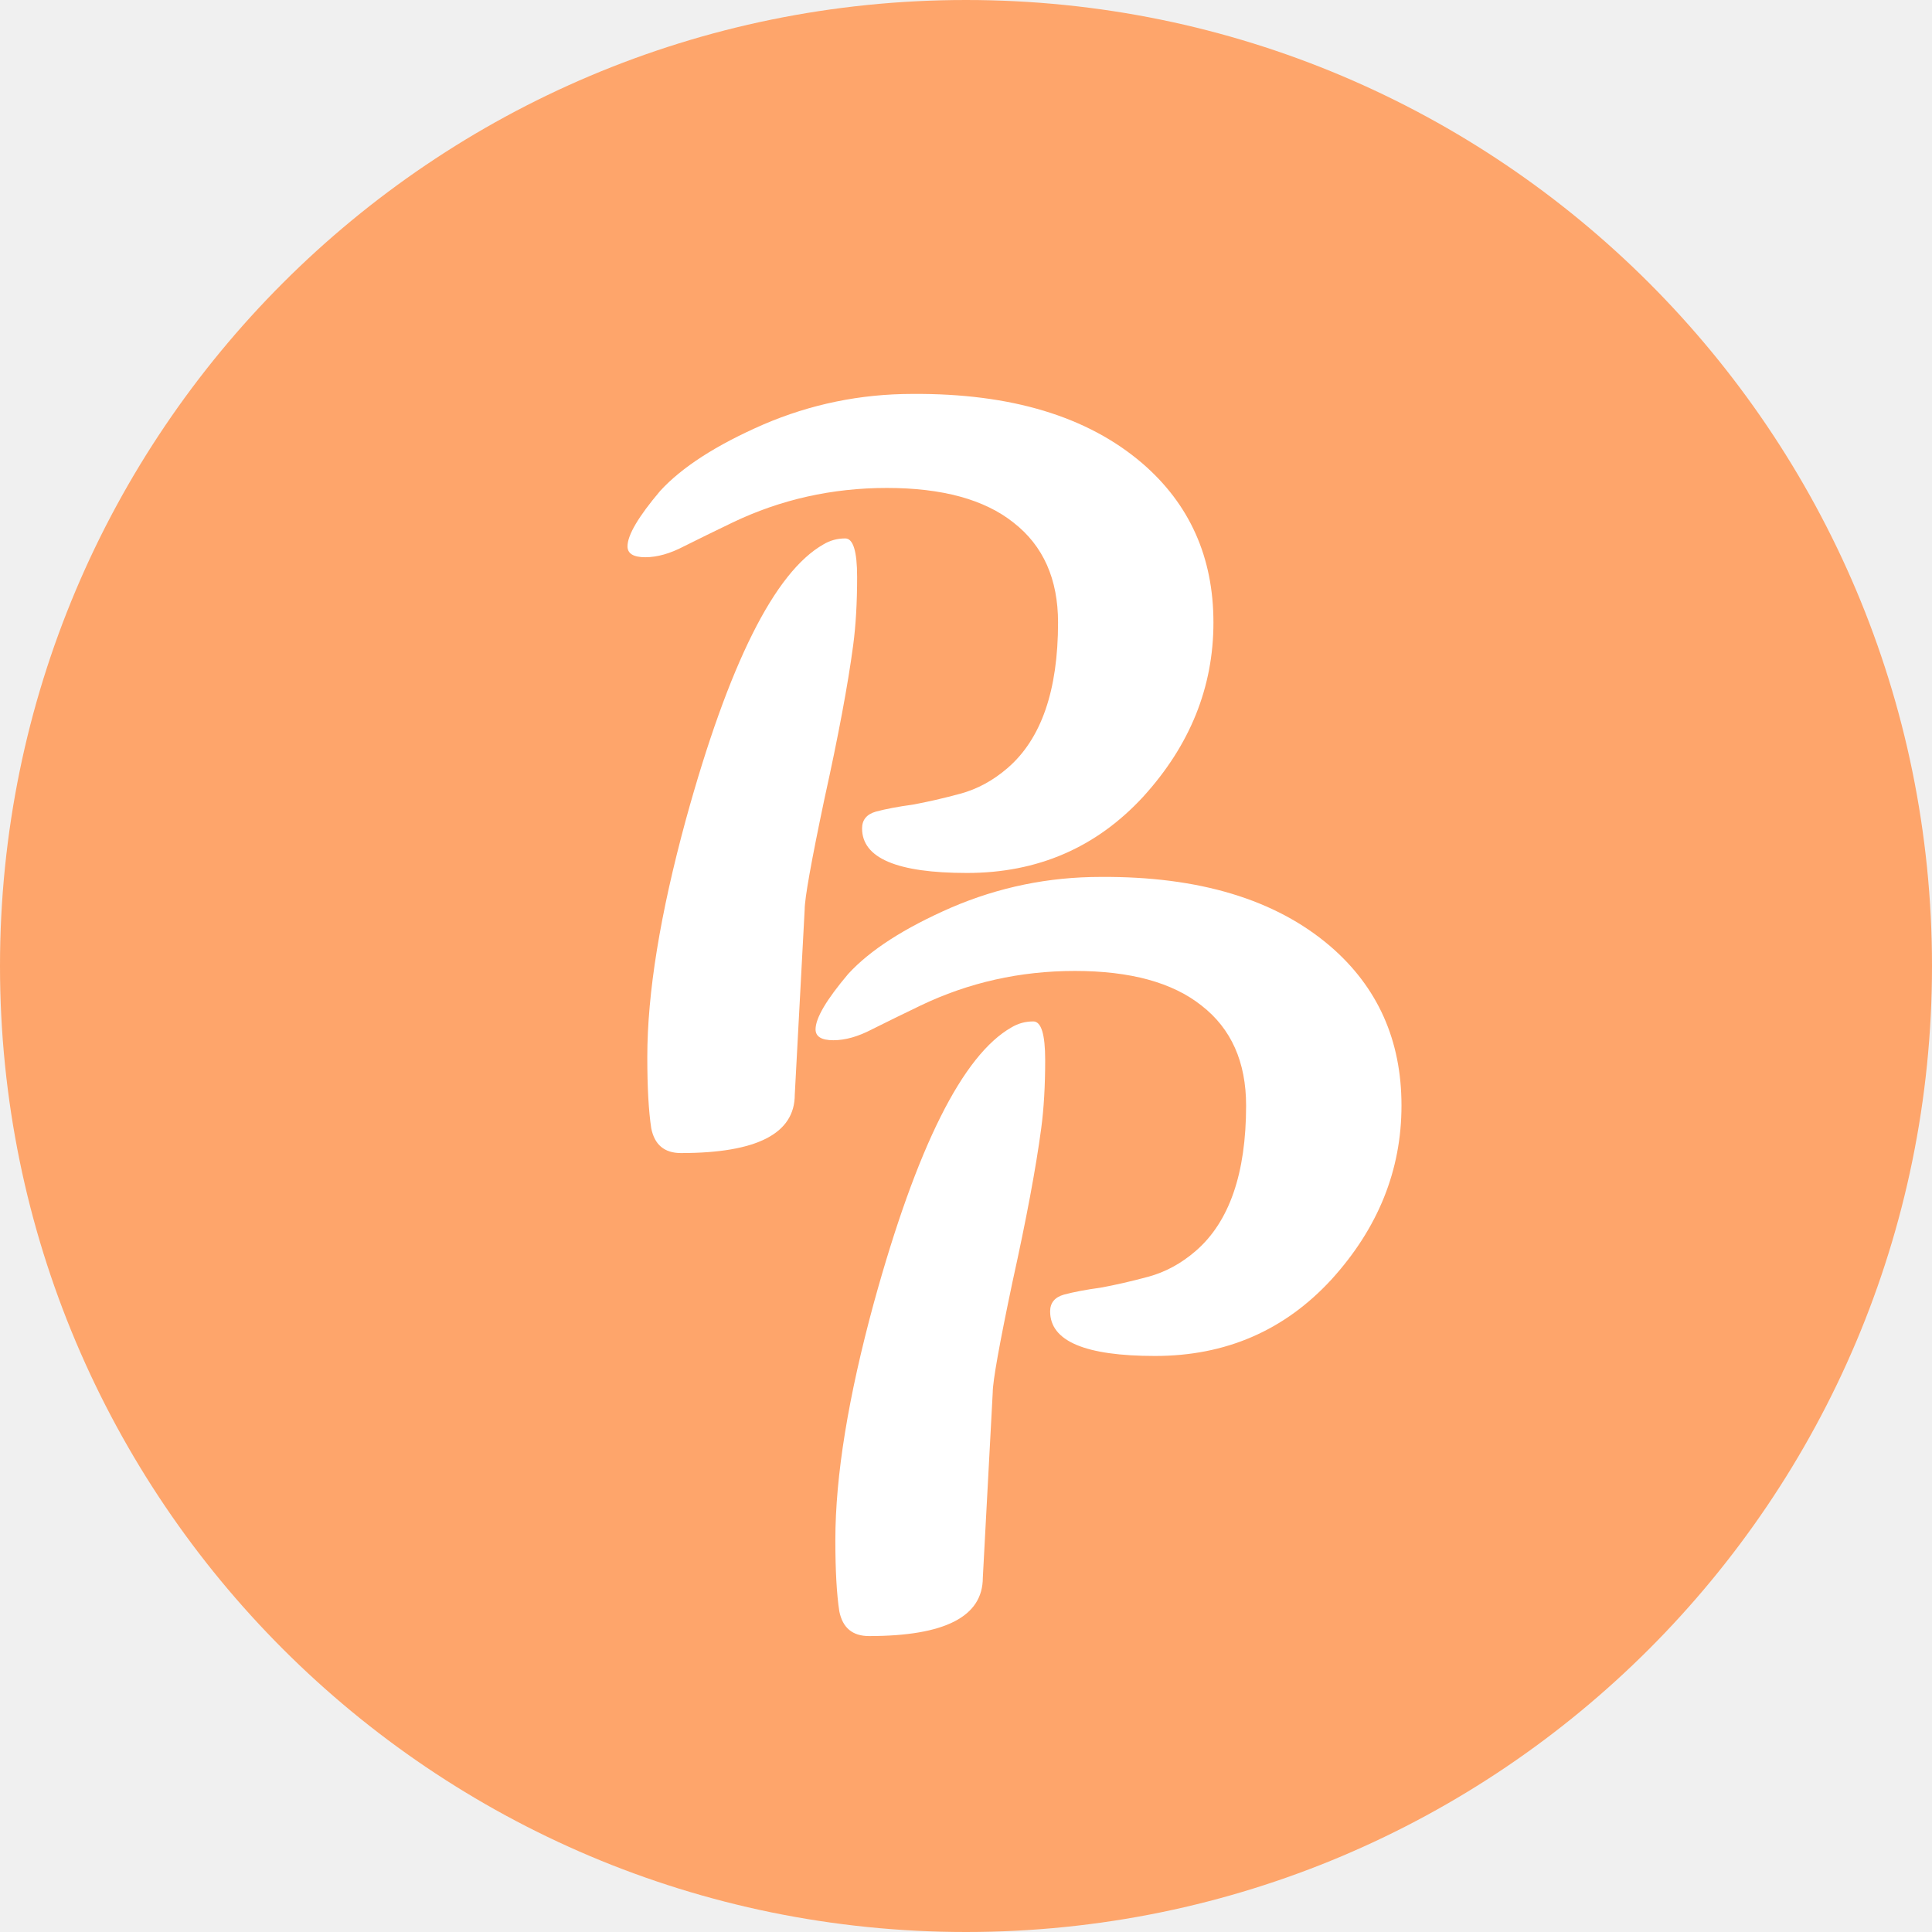
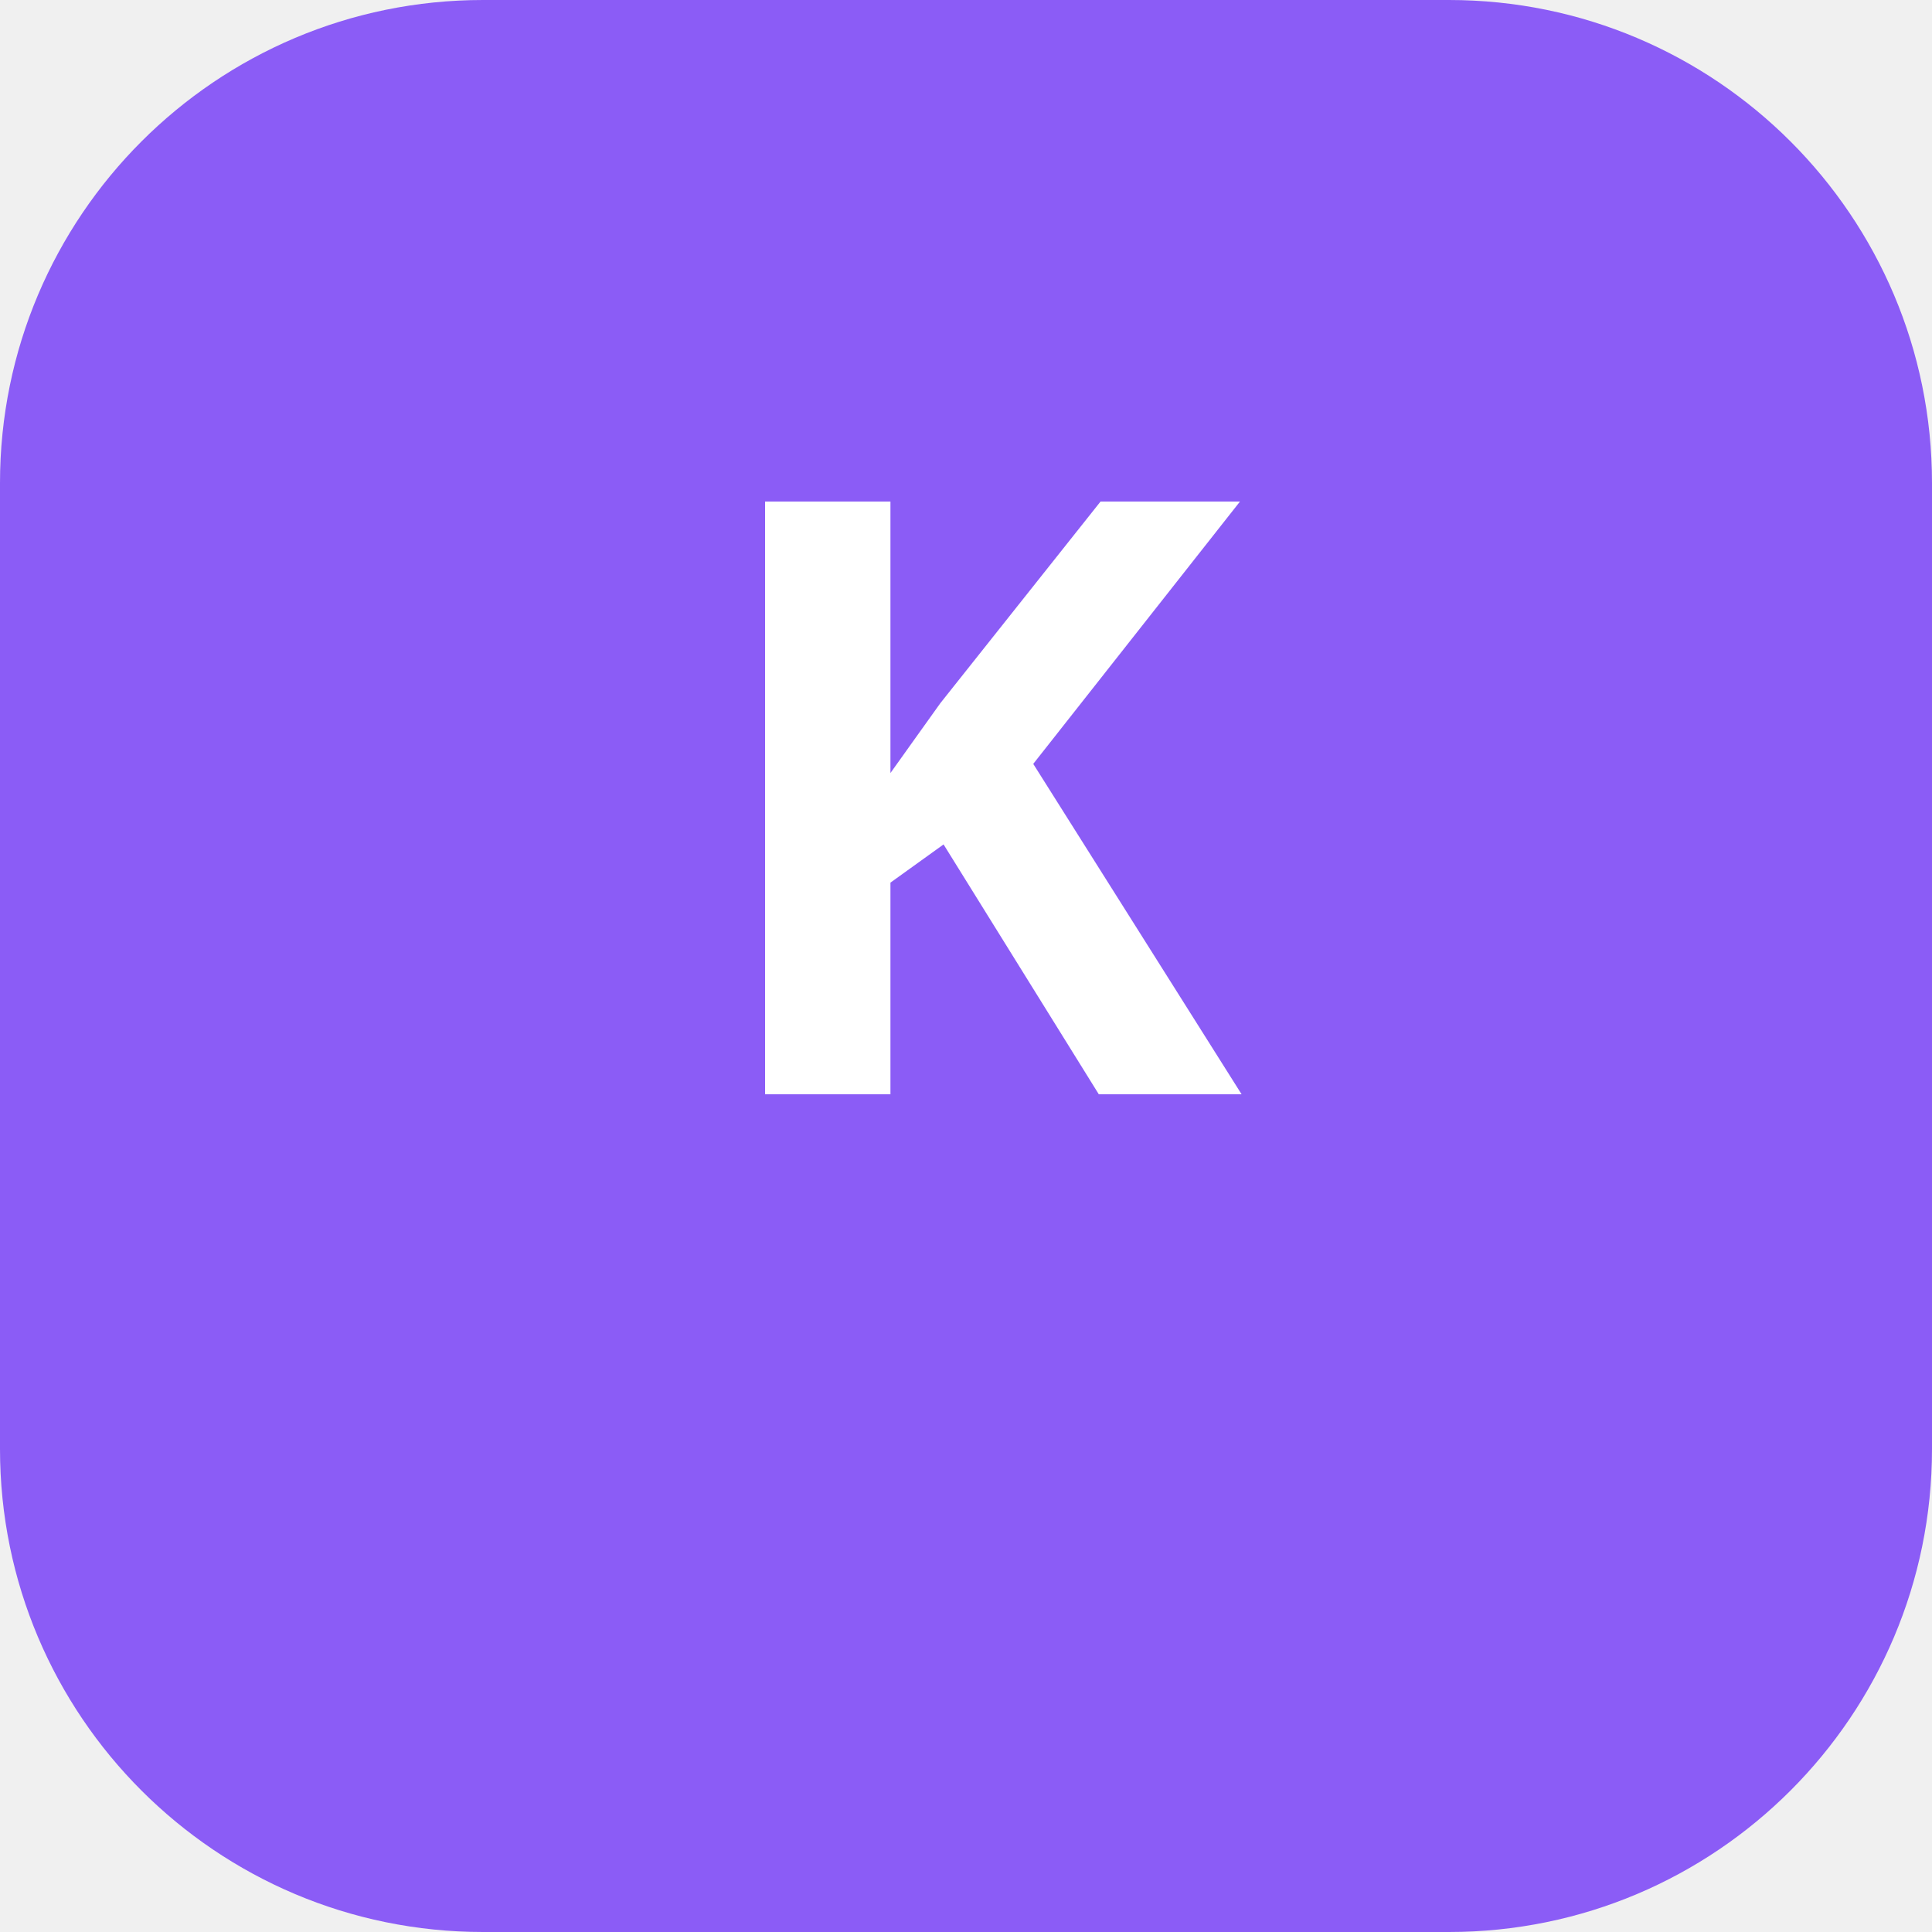
- <svg xmlns="http://www.w3.org/2000/svg" width="976" height="976" viewBox="0 0 976 976" fill="none">
-   <circle cx="488" cy="488" r="488" fill="#FEA56B" />
-   <path d="M401.5 553C401.5 572.667 382.333 582.5 344 582.5C335.667 582.5 330.667 578.333 329 570C327.667 561.333 327 549.333 327 534C327 501.667 333.5 461.667 346.5 414C368.167 335.333 391.333 289 416 275C419.333 273 423 272 427 272C431 272 433 278.5 433 291.5C433 304.5 432.333 316 431 326C428.333 346 423.5 371.833 416.5 403.5C409.833 435.167 406.5 453.833 406.5 459.5L401.5 553ZM435.5 418.5C435.5 414.167 437.833 411.333 442.5 410C447.5 408.667 453.667 407.5 461 406.5C468.333 405.167 476.333 403.333 485 401C493.667 398.667 501.667 394.333 509 388C526 373.333 534.5 348.833 534.5 314.5C534.5 292.5 527 275.667 512 264C497.333 252.333 476 246.5 448 246.5C420.333 246.5 394.333 252.333 370 264C361 268.333 352.833 272.333 345.5 276C338.5 279.667 332 281.5 326 281.5C320 281.5 317 279.667 317 276C317 270.333 322.5 261 333.5 248C344.5 236 361.833 224.833 385.5 214.5C409.5 204.167 434.667 199 461 199C510.667 198.667 549.333 210.333 577 234C601 254.667 613 281.5 613 314.5C613 347.167 601.167 376.5 577.5 402.5C553.833 428.167 524.167 441 488.5 441C453.167 441 435.5 433.5 435.5 418.5Z" fill="white" />
-   <path d="M496.5 797C496.5 816.667 477.333 826.5 439 826.5C430.667 826.5 425.667 822.333 424 814C422.667 805.333 422 793.333 422 778C422 745.667 428.5 705.667 441.5 658C463.167 579.333 486.333 533 511 519C514.333 517 518 516 522 516C526 516 528 522.5 528 535.5C528 548.5 527.333 560 526 570C523.333 590 518.5 615.833 511.5 647.5C504.833 679.167 501.5 697.833 501.5 703.5L496.5 797ZM530.5 662.5C530.5 658.167 532.833 655.333 537.5 654C542.5 652.667 548.667 651.5 556 650.5C563.333 649.167 571.333 647.333 580 645C588.667 642.667 596.667 638.333 604 632C621 617.333 629.5 592.833 629.5 558.5C629.5 536.5 622 519.667 607 508C592.333 496.333 571 490.5 543 490.5C515.333 490.5 489.333 496.333 465 508C456 512.333 447.833 516.333 440.5 520C433.5 523.667 427 525.5 421 525.5C415 525.5 412 523.667 412 520C412 514.333 417.5 505 428.5 492C439.5 480 456.833 468.833 480.5 458.5C504.5 448.167 529.667 443 556 443C605.667 442.667 644.333 454.333 672 478C696 498.667 708 525.5 708 558.5C708 591.167 696.167 620.5 672.5 646.5C648.833 672.167 619.167 685 583.5 685C548.167 685 530.5 677.5 530.5 662.5Z" fill="white" />
+ <svg xmlns="http://www.w3.org/2000/svg" width="512" height="512" viewBox="0 0 512 512" fill="none">
+   <rect width="512" height="512" rx="128" fill="#8B5CF6" />
+   <text x="256" y="290" text-anchor="middle" fill="white" font-family="system-ui, sans-serif" font-size="220" font-weight="700">K</text>
</svg>
